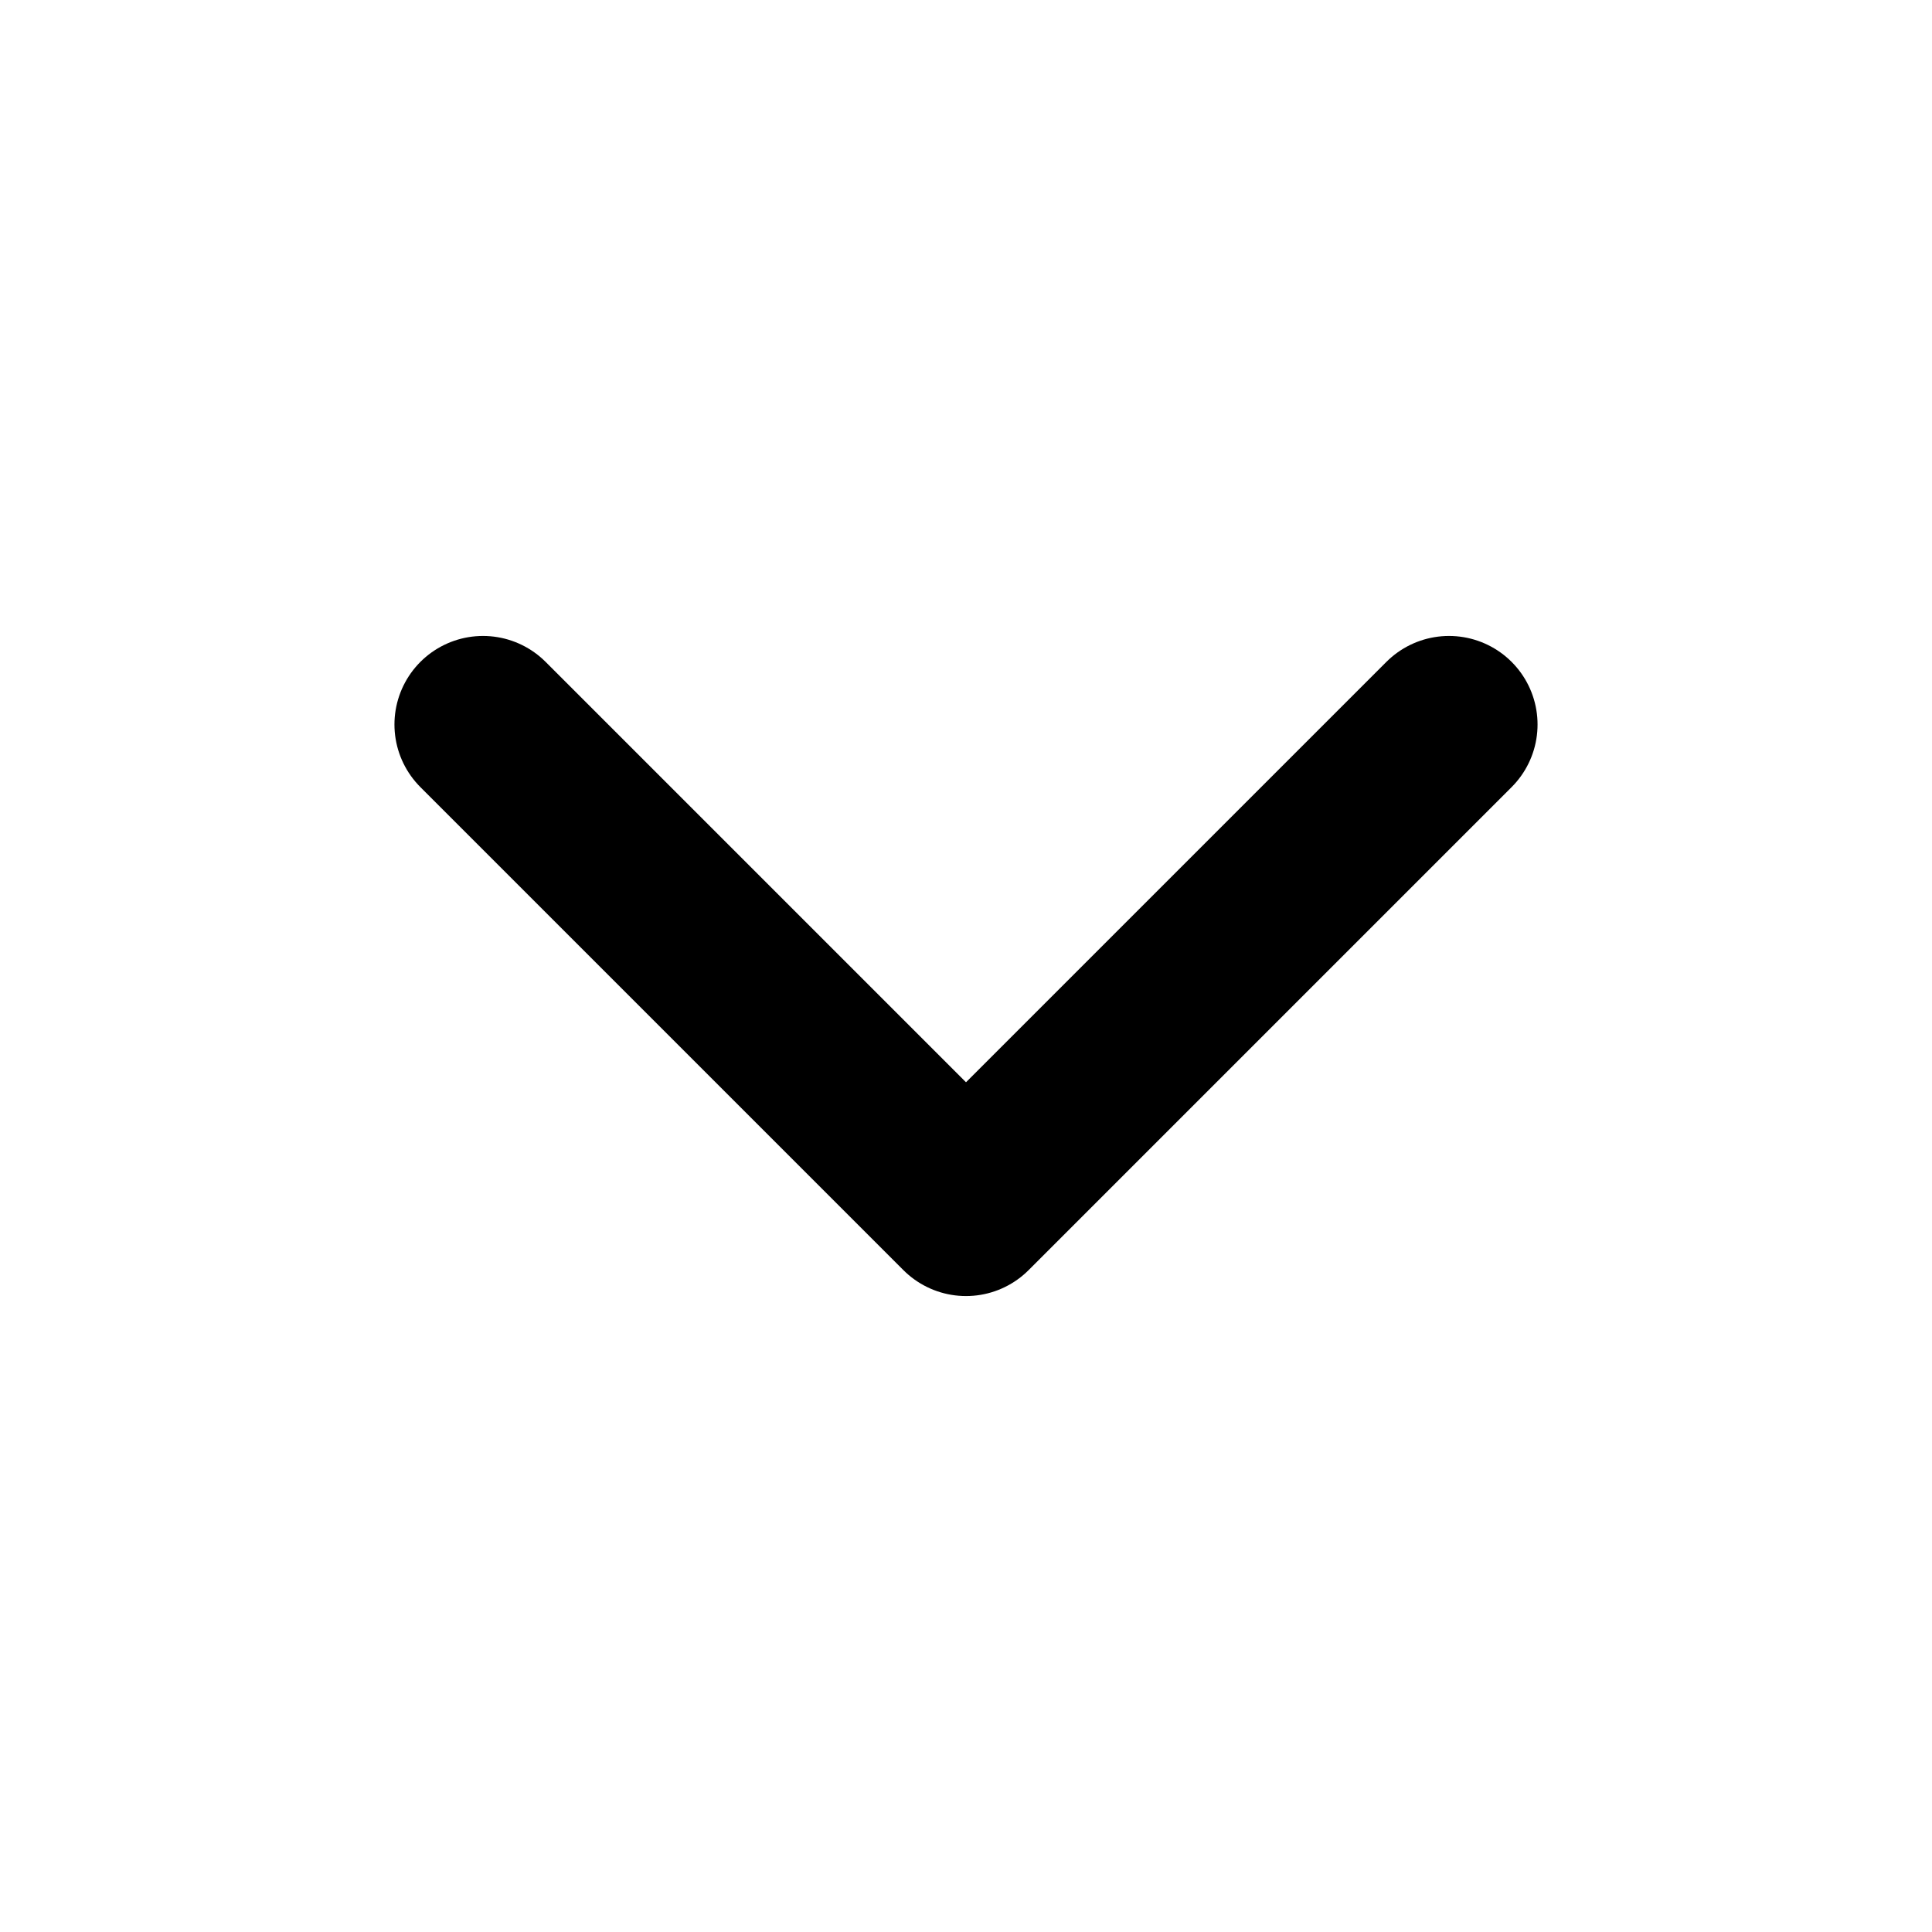
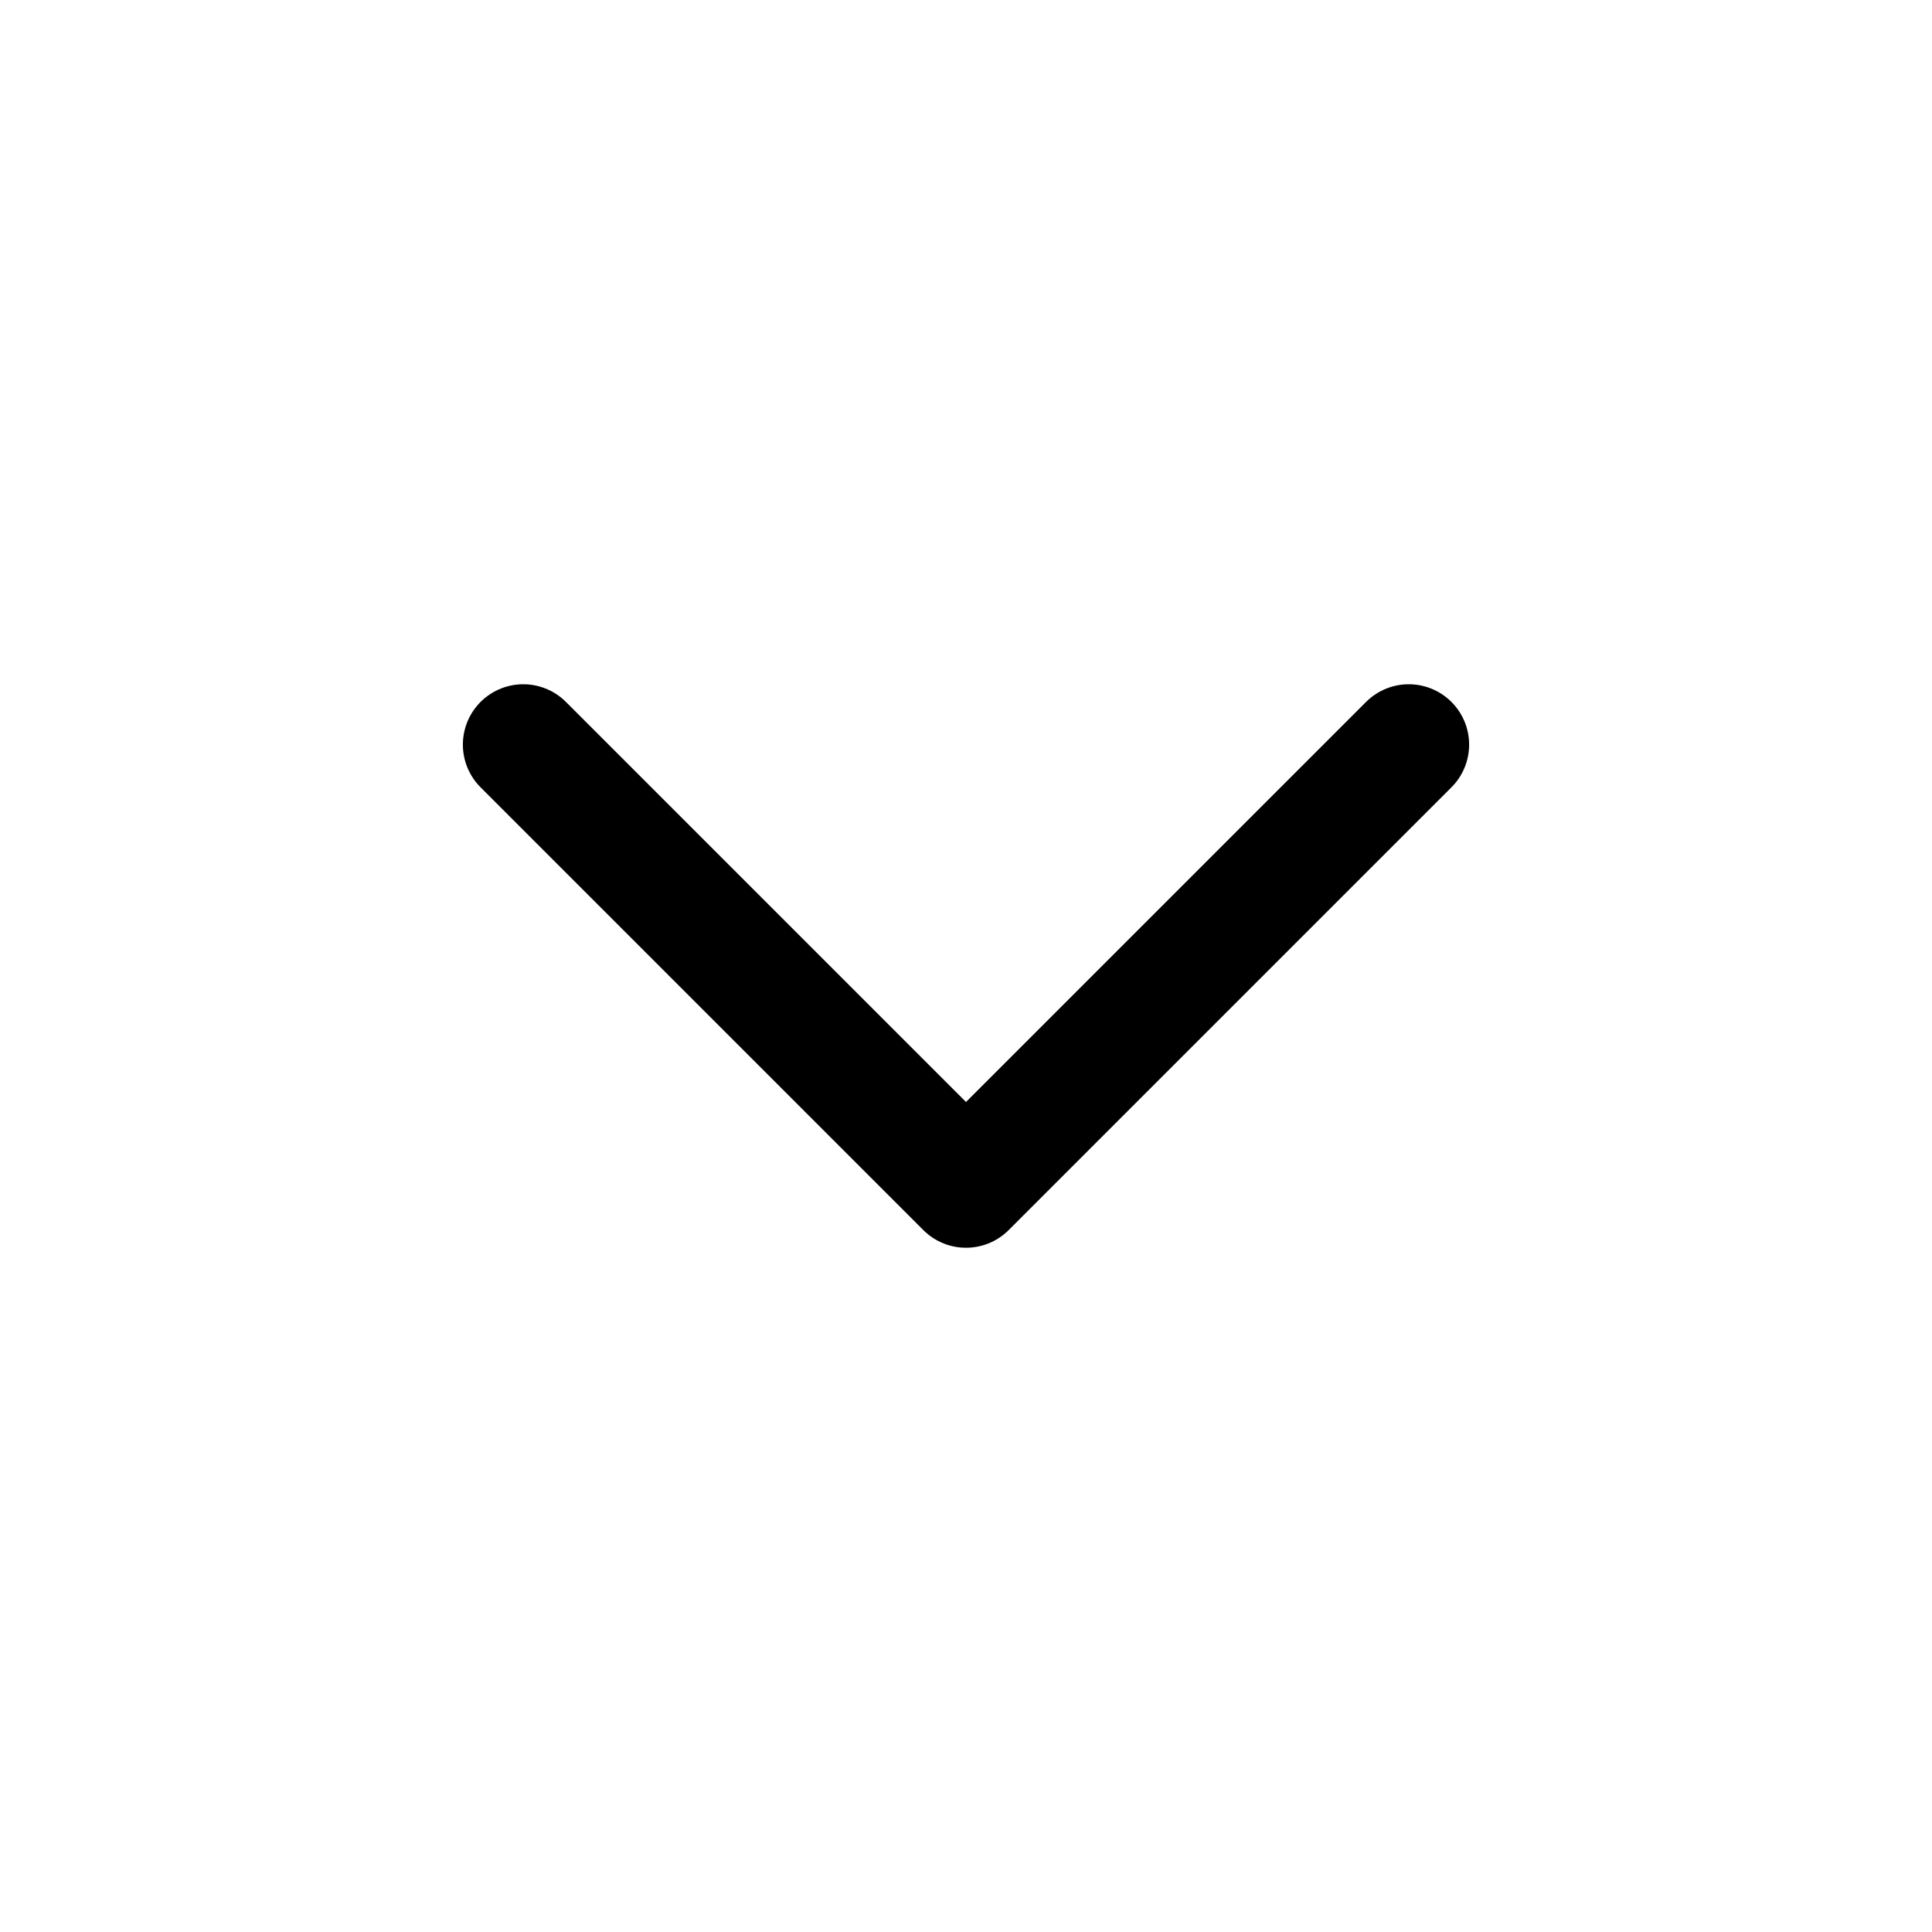
<svg xmlns="http://www.w3.org/2000/svg" width="24" height="24" viewBox="0 0 24 24">
-   <g fill="none" stroke="black" stroke-width="2.2" stroke-linecap="round" stroke-linejoin="round">
-     <path d="M6 9l6 6 6-6" />
+   <g fill="none" stroke="black" stroke-width="1.5" stroke-linecap="round" stroke-linejoin="round">
+     <path d="M6.5 9.25L12 14.75L17.5 9.25" />
  </g>
</svg>
